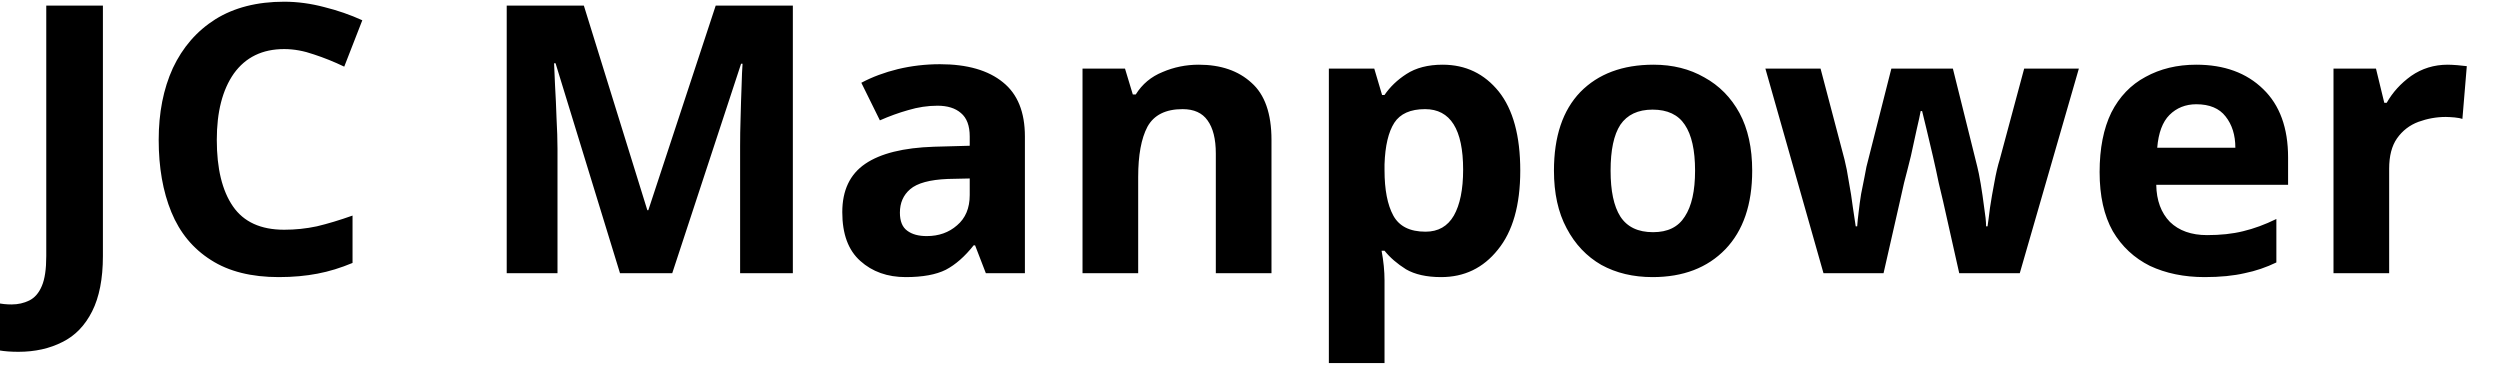
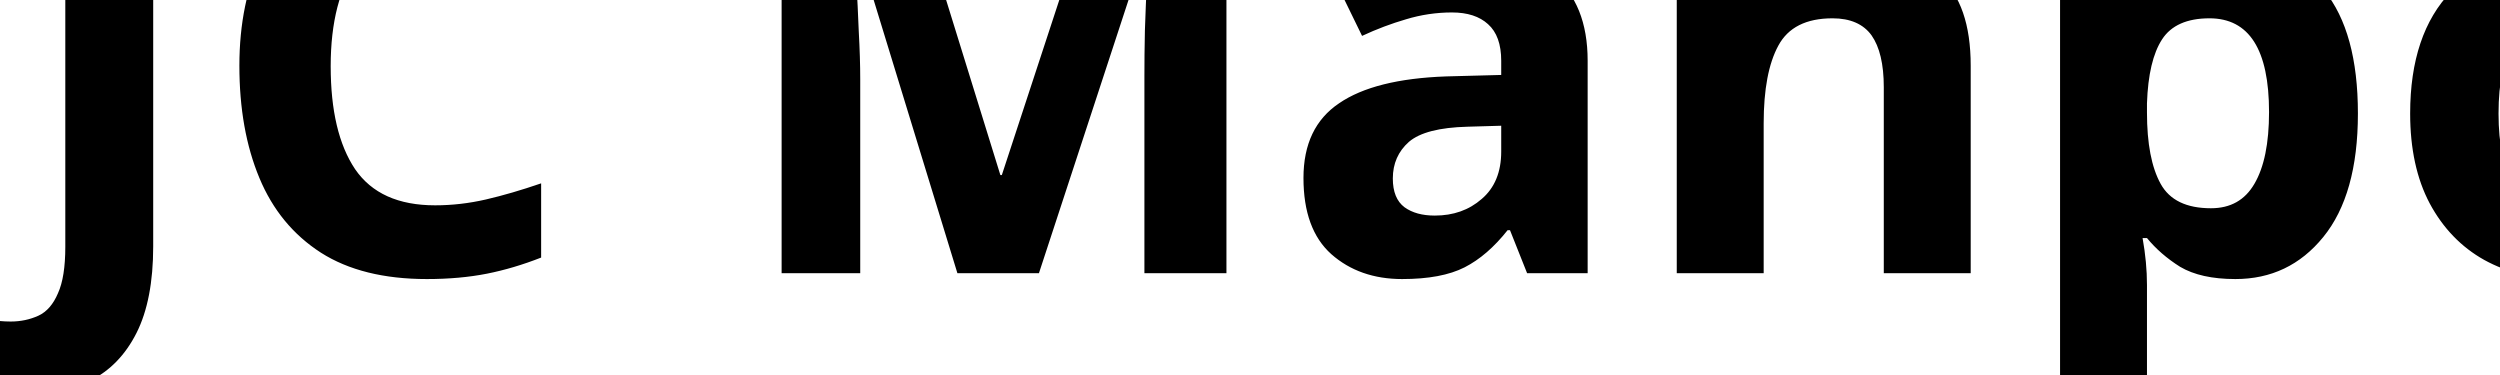
<svg xmlns="http://www.w3.org/2000/svg" width="80px" height="12px" viewBox="0 0 80 12" version="1.1" id="svg12">
  <defs id="defs6" />
  <text xml:space="preserve" style="font-style:normal;font-variant:normal;font-weight:normal;font-stretch:normal;font-size:85.333px;line-height:1.25;font-family:'Poor Richard';-inkscape-font-specification:'Poor Richard, Normal';font-variant-ligatures:normal;font-variant-caps:normal;font-variant-numeric:normal;font-feature-settings:normal;text-align:start;letter-spacing:0px;word-spacing:0px;writing-mode:lr-tb;text-anchor:start;fill:#000000;fill-opacity:1;stroke:none" x="0.403" y="8.741" id="text825">
-     <tspan id="tspan823" x="0.403" y="8.741" style="font-style:normal;font-variant:normal;font-weight:bold;font-stretch:normal;font-size:12px;font-family:Aharoni;-inkscape-font-specification:'Aharoni, Bold';font-variant-ligatures:normal;font-variant-caps:normal;font-variant-numeric:normal;font-feature-settings:normal;text-align:start;writing-mode:lr-tb;text-anchor:start;fill:#000000">JC Manpower</tspan>
+     <tspan id="tspan823" x="0.403" y="8.741" style="font-style:normal;font-variant:normal;font-weight:bold;font-stretch:normal;font-size:18.667px;font-family:Aharoni;-inkscape-font-specification:'Aharoni, Bold';font-variant-ligatures:normal;font-variant-caps:normal;font-variant-numeric:normal;font-feature-settings:normal;text-align:start;writing-mode:lr-tb;text-anchor:start;fill:#000000">JC Manpower</tspan>
  </text>
</svg>
